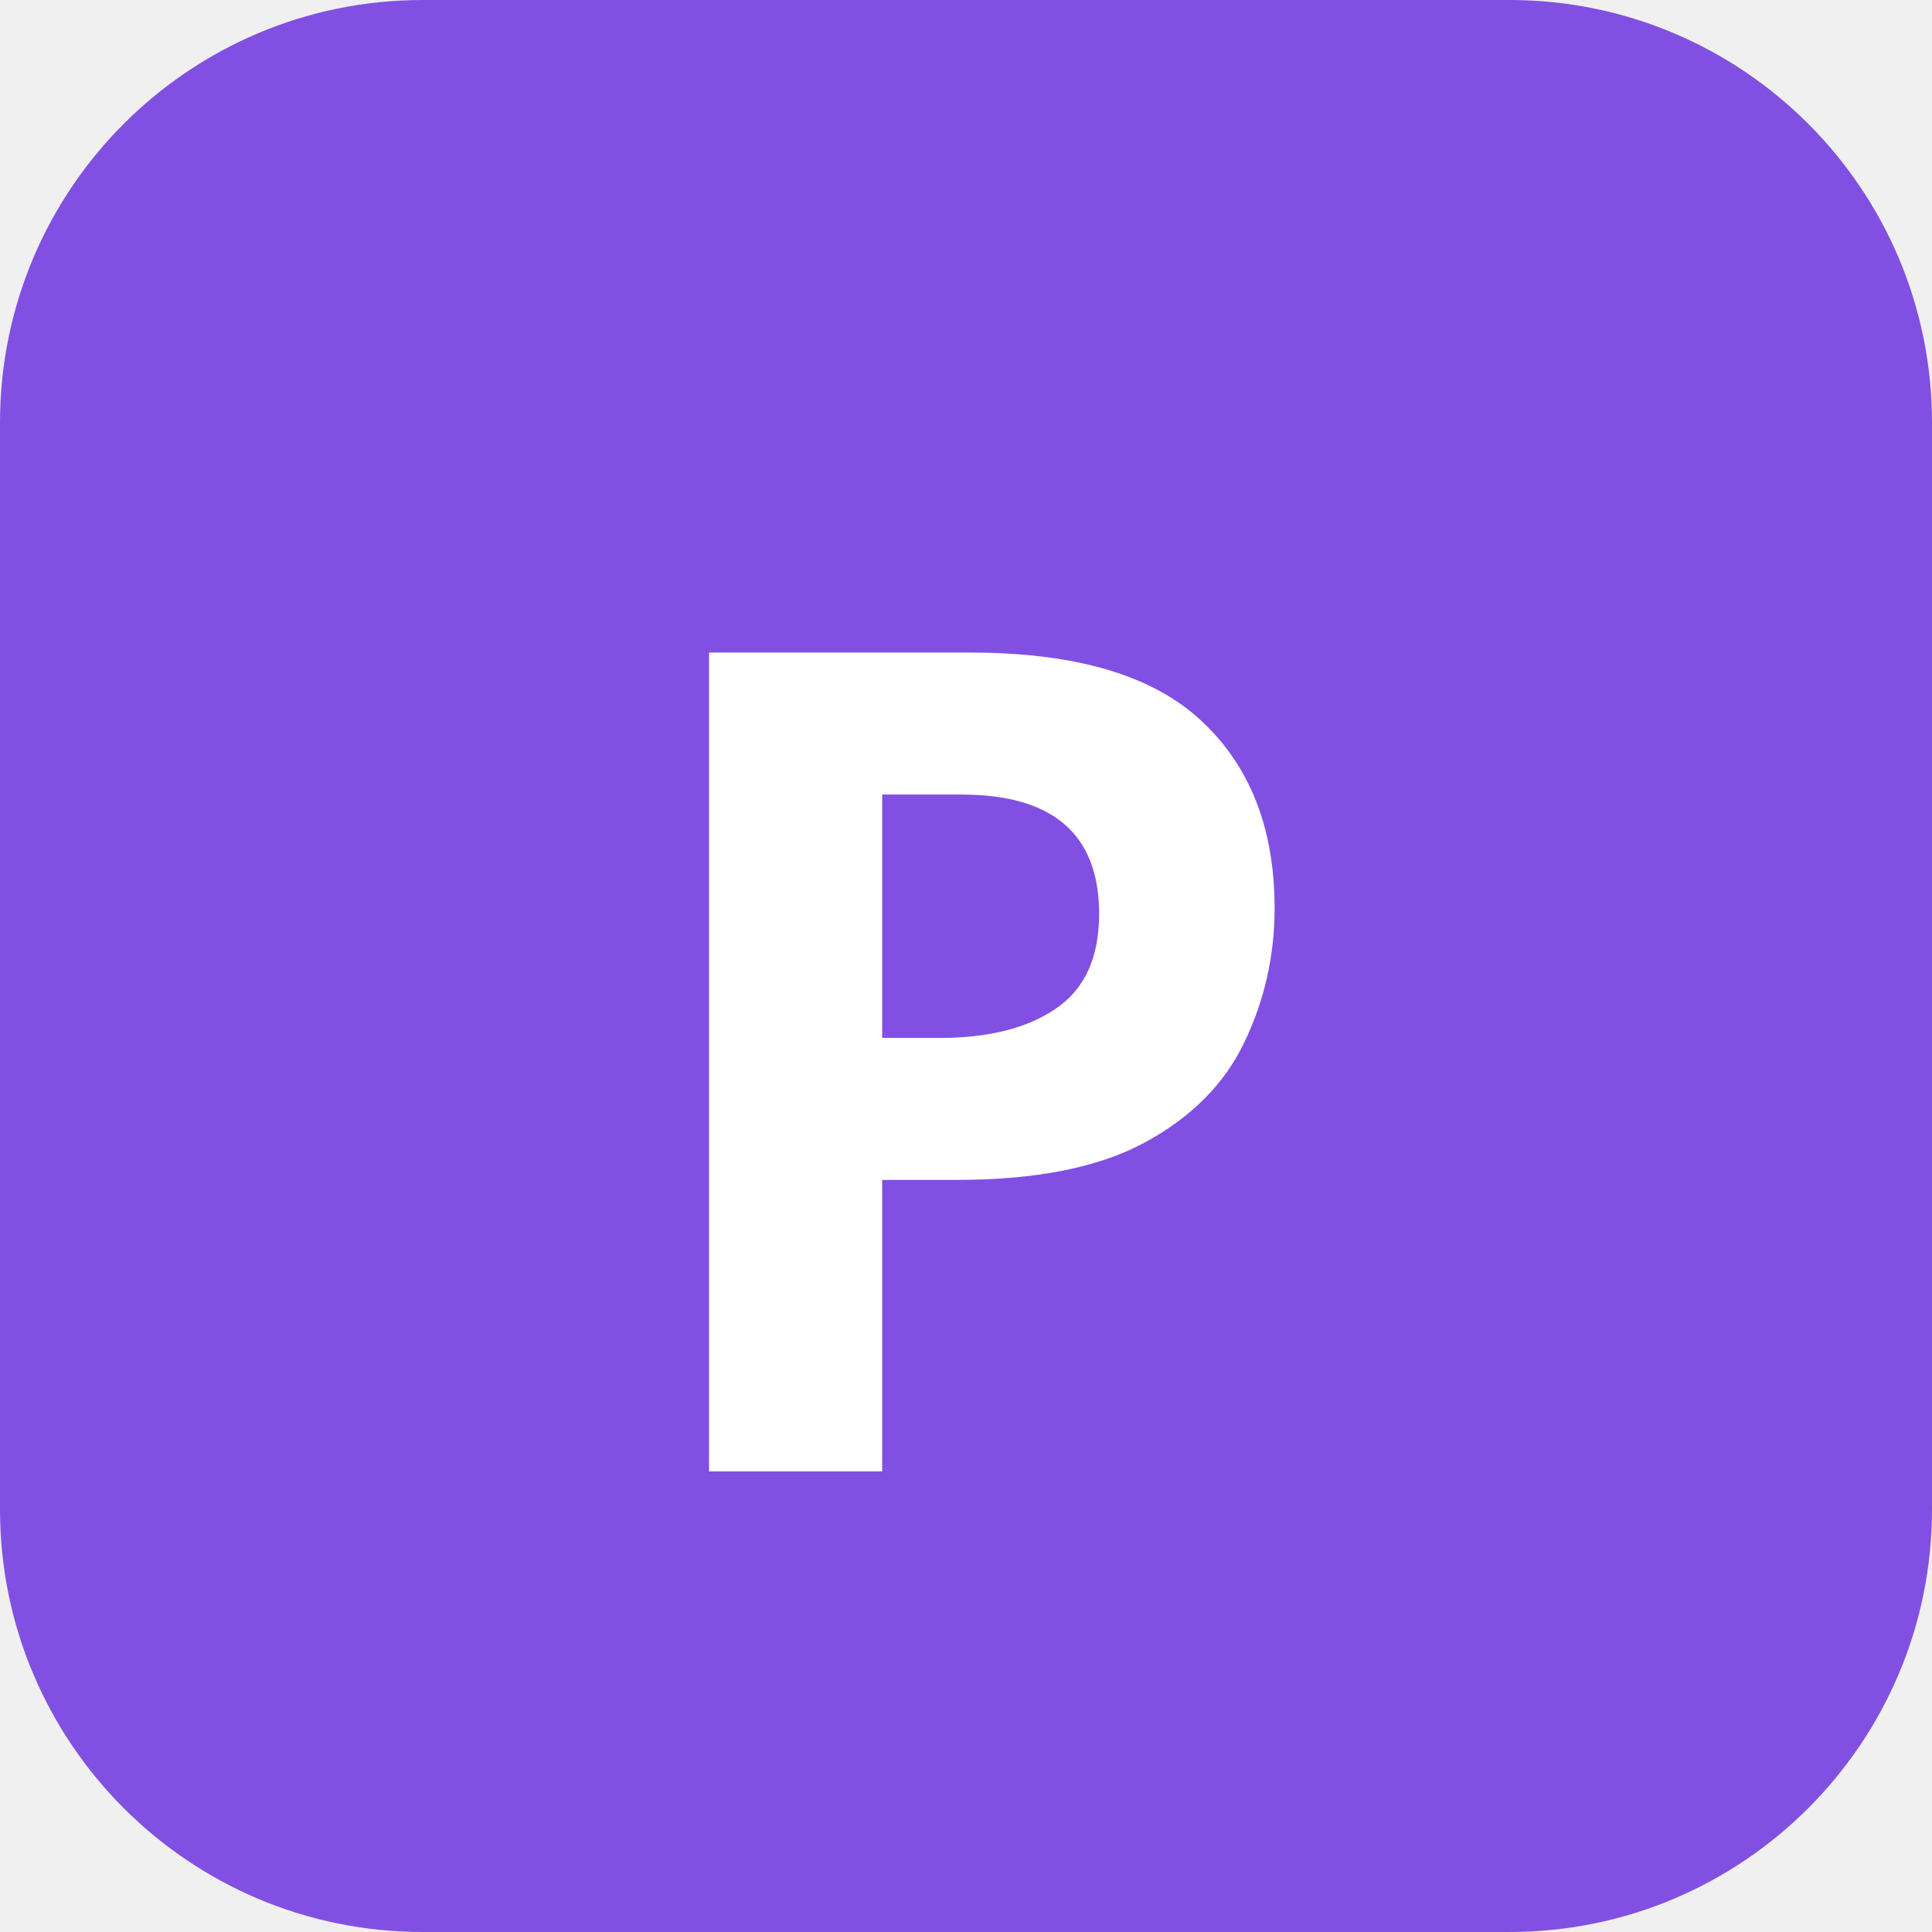
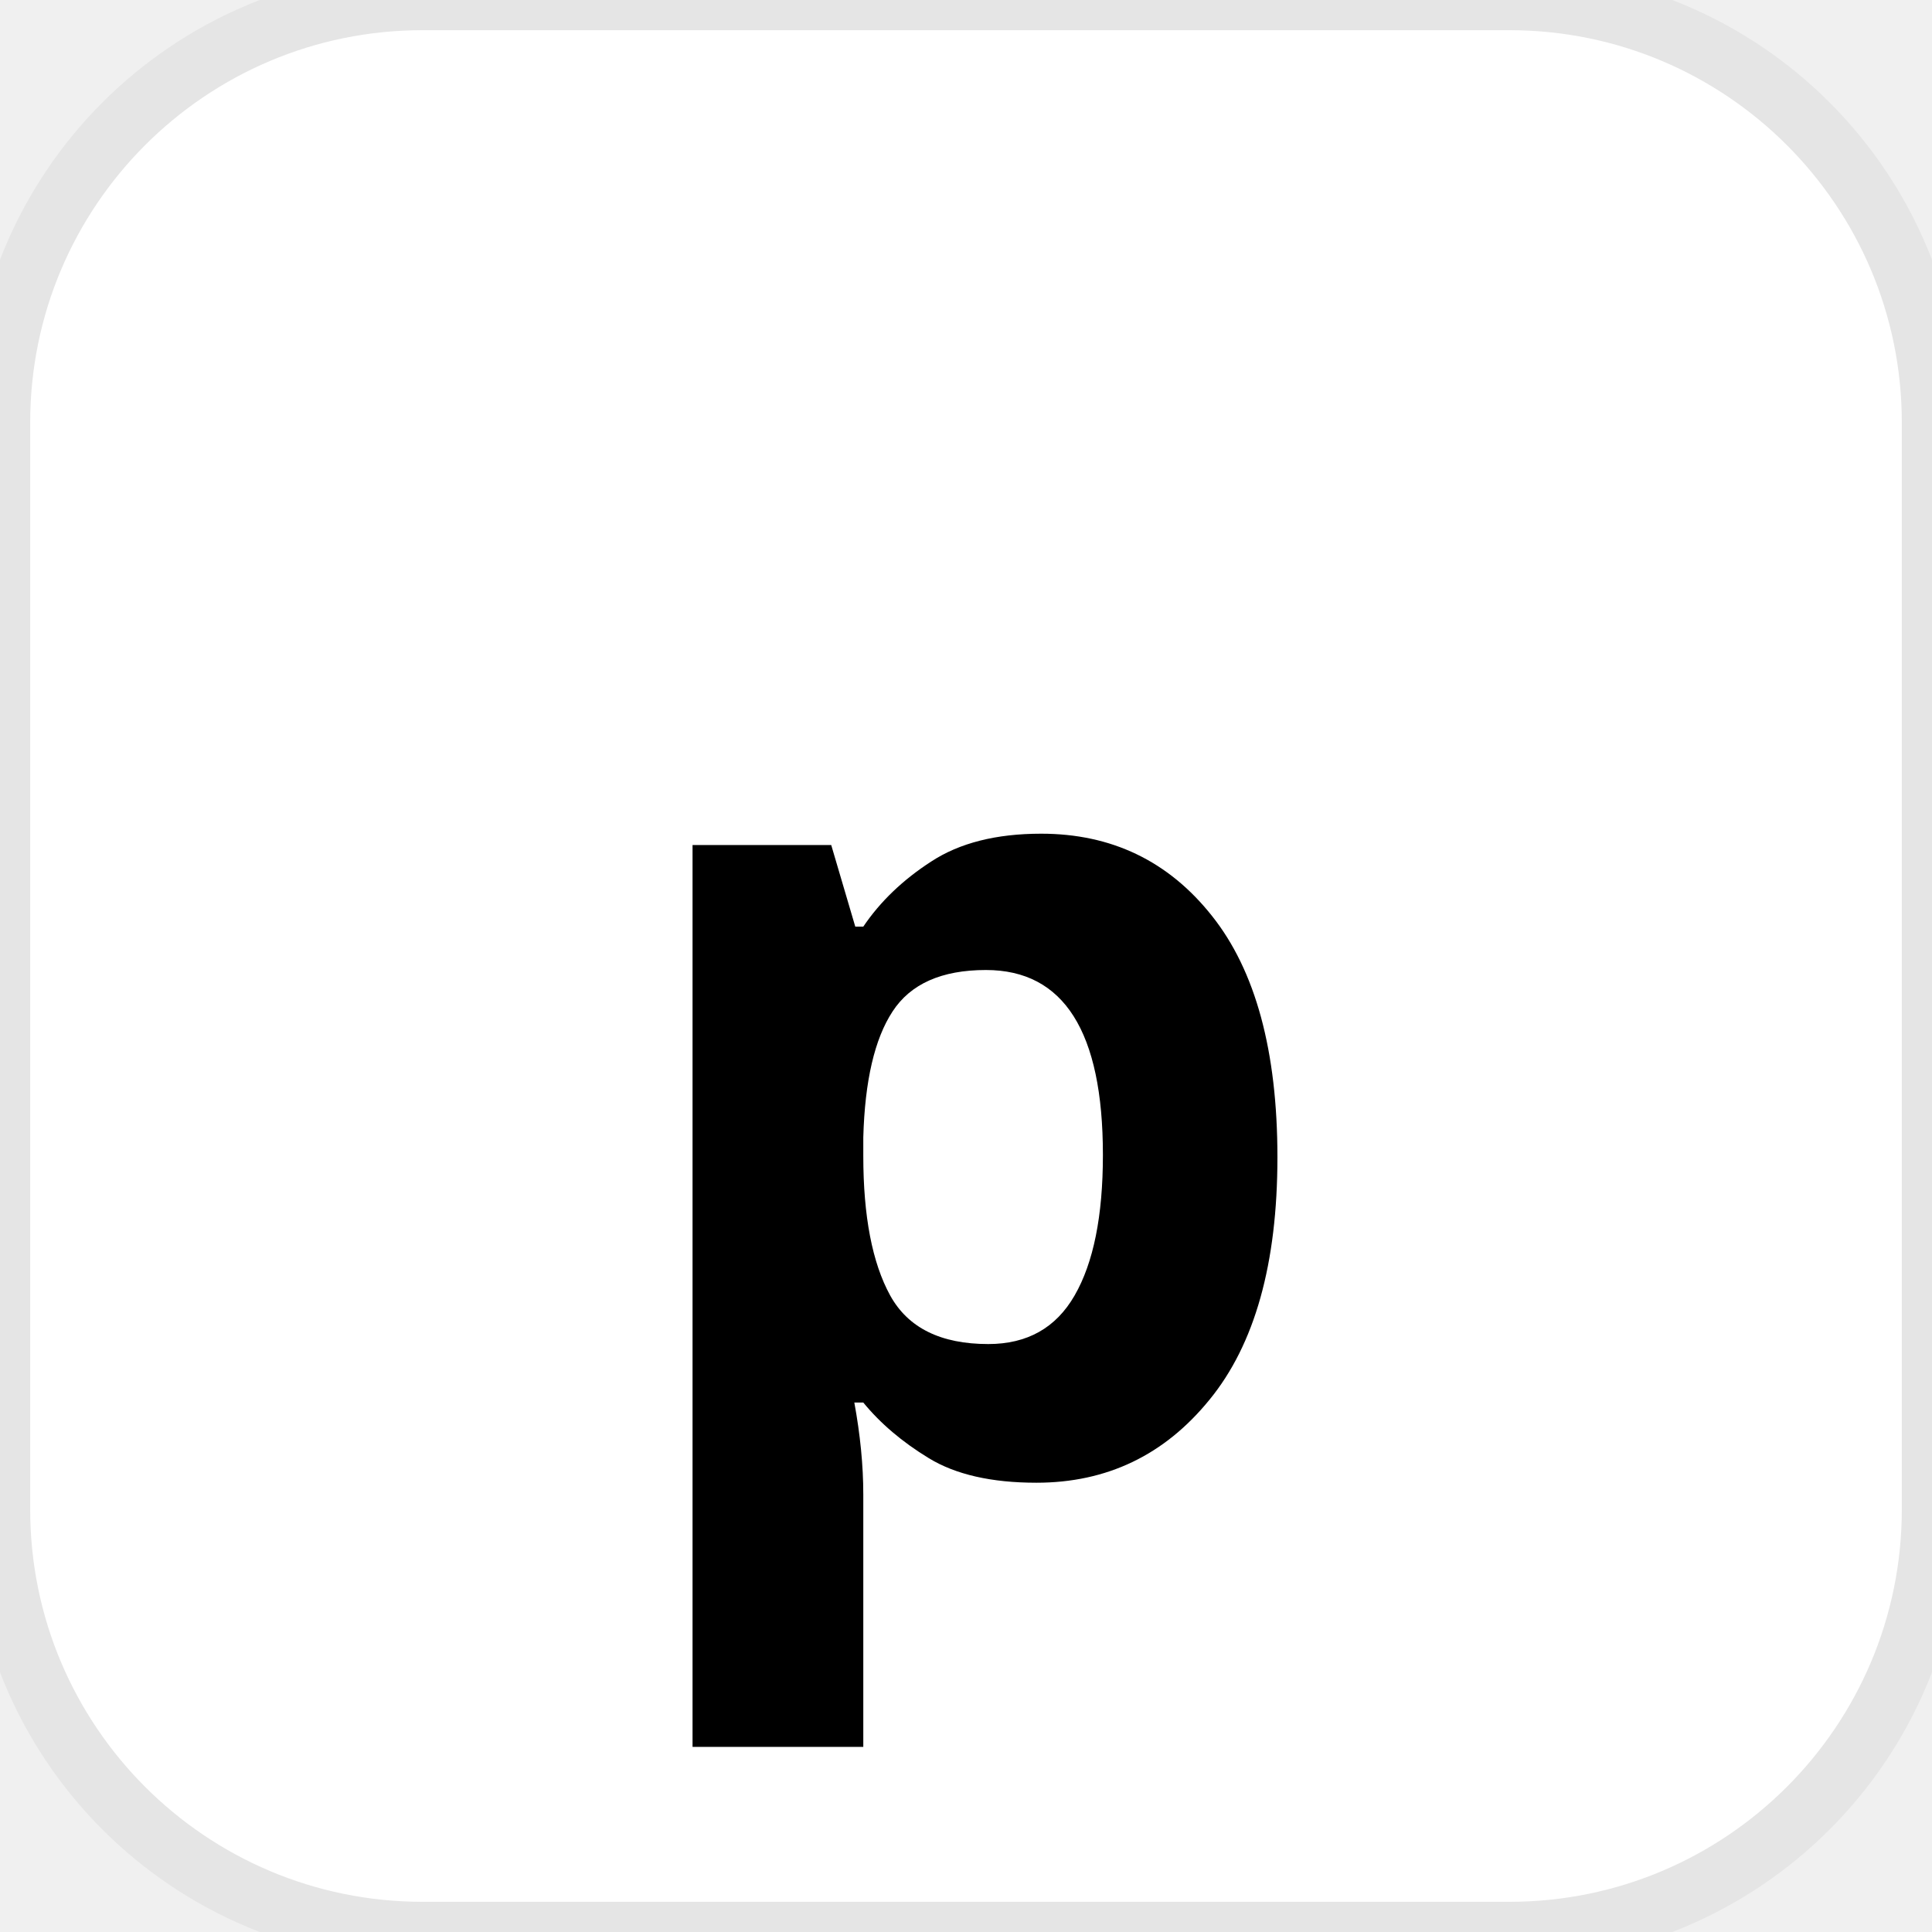
<svg xmlns="http://www.w3.org/2000/svg" viewBox="0 0 64 64">
-   <rect width="64" height="64" rx="14" fill="hsl(260 72% 60%)" />
-   <text x="50%" y="50%" dy="2" font-family="ui-sans-serif, system-ui, sans-serif" font-size="38" font-weight="700" text-anchor="middle" dominant-baseline="central" fill="#ffffff">P</text>
+   <rect width="64" height="64" rx="14" fill="#ffffff" stroke="#e5e5e5" stroke-width="2" />
+   <text x="50%" y="50%" dy="2" font-family="ui-sans-serif, system-ui, sans-serif" font-size="38" font-weight="700" text-anchor="middle" dominant-baseline="central" fill="#000000">p</text>
</svg>
